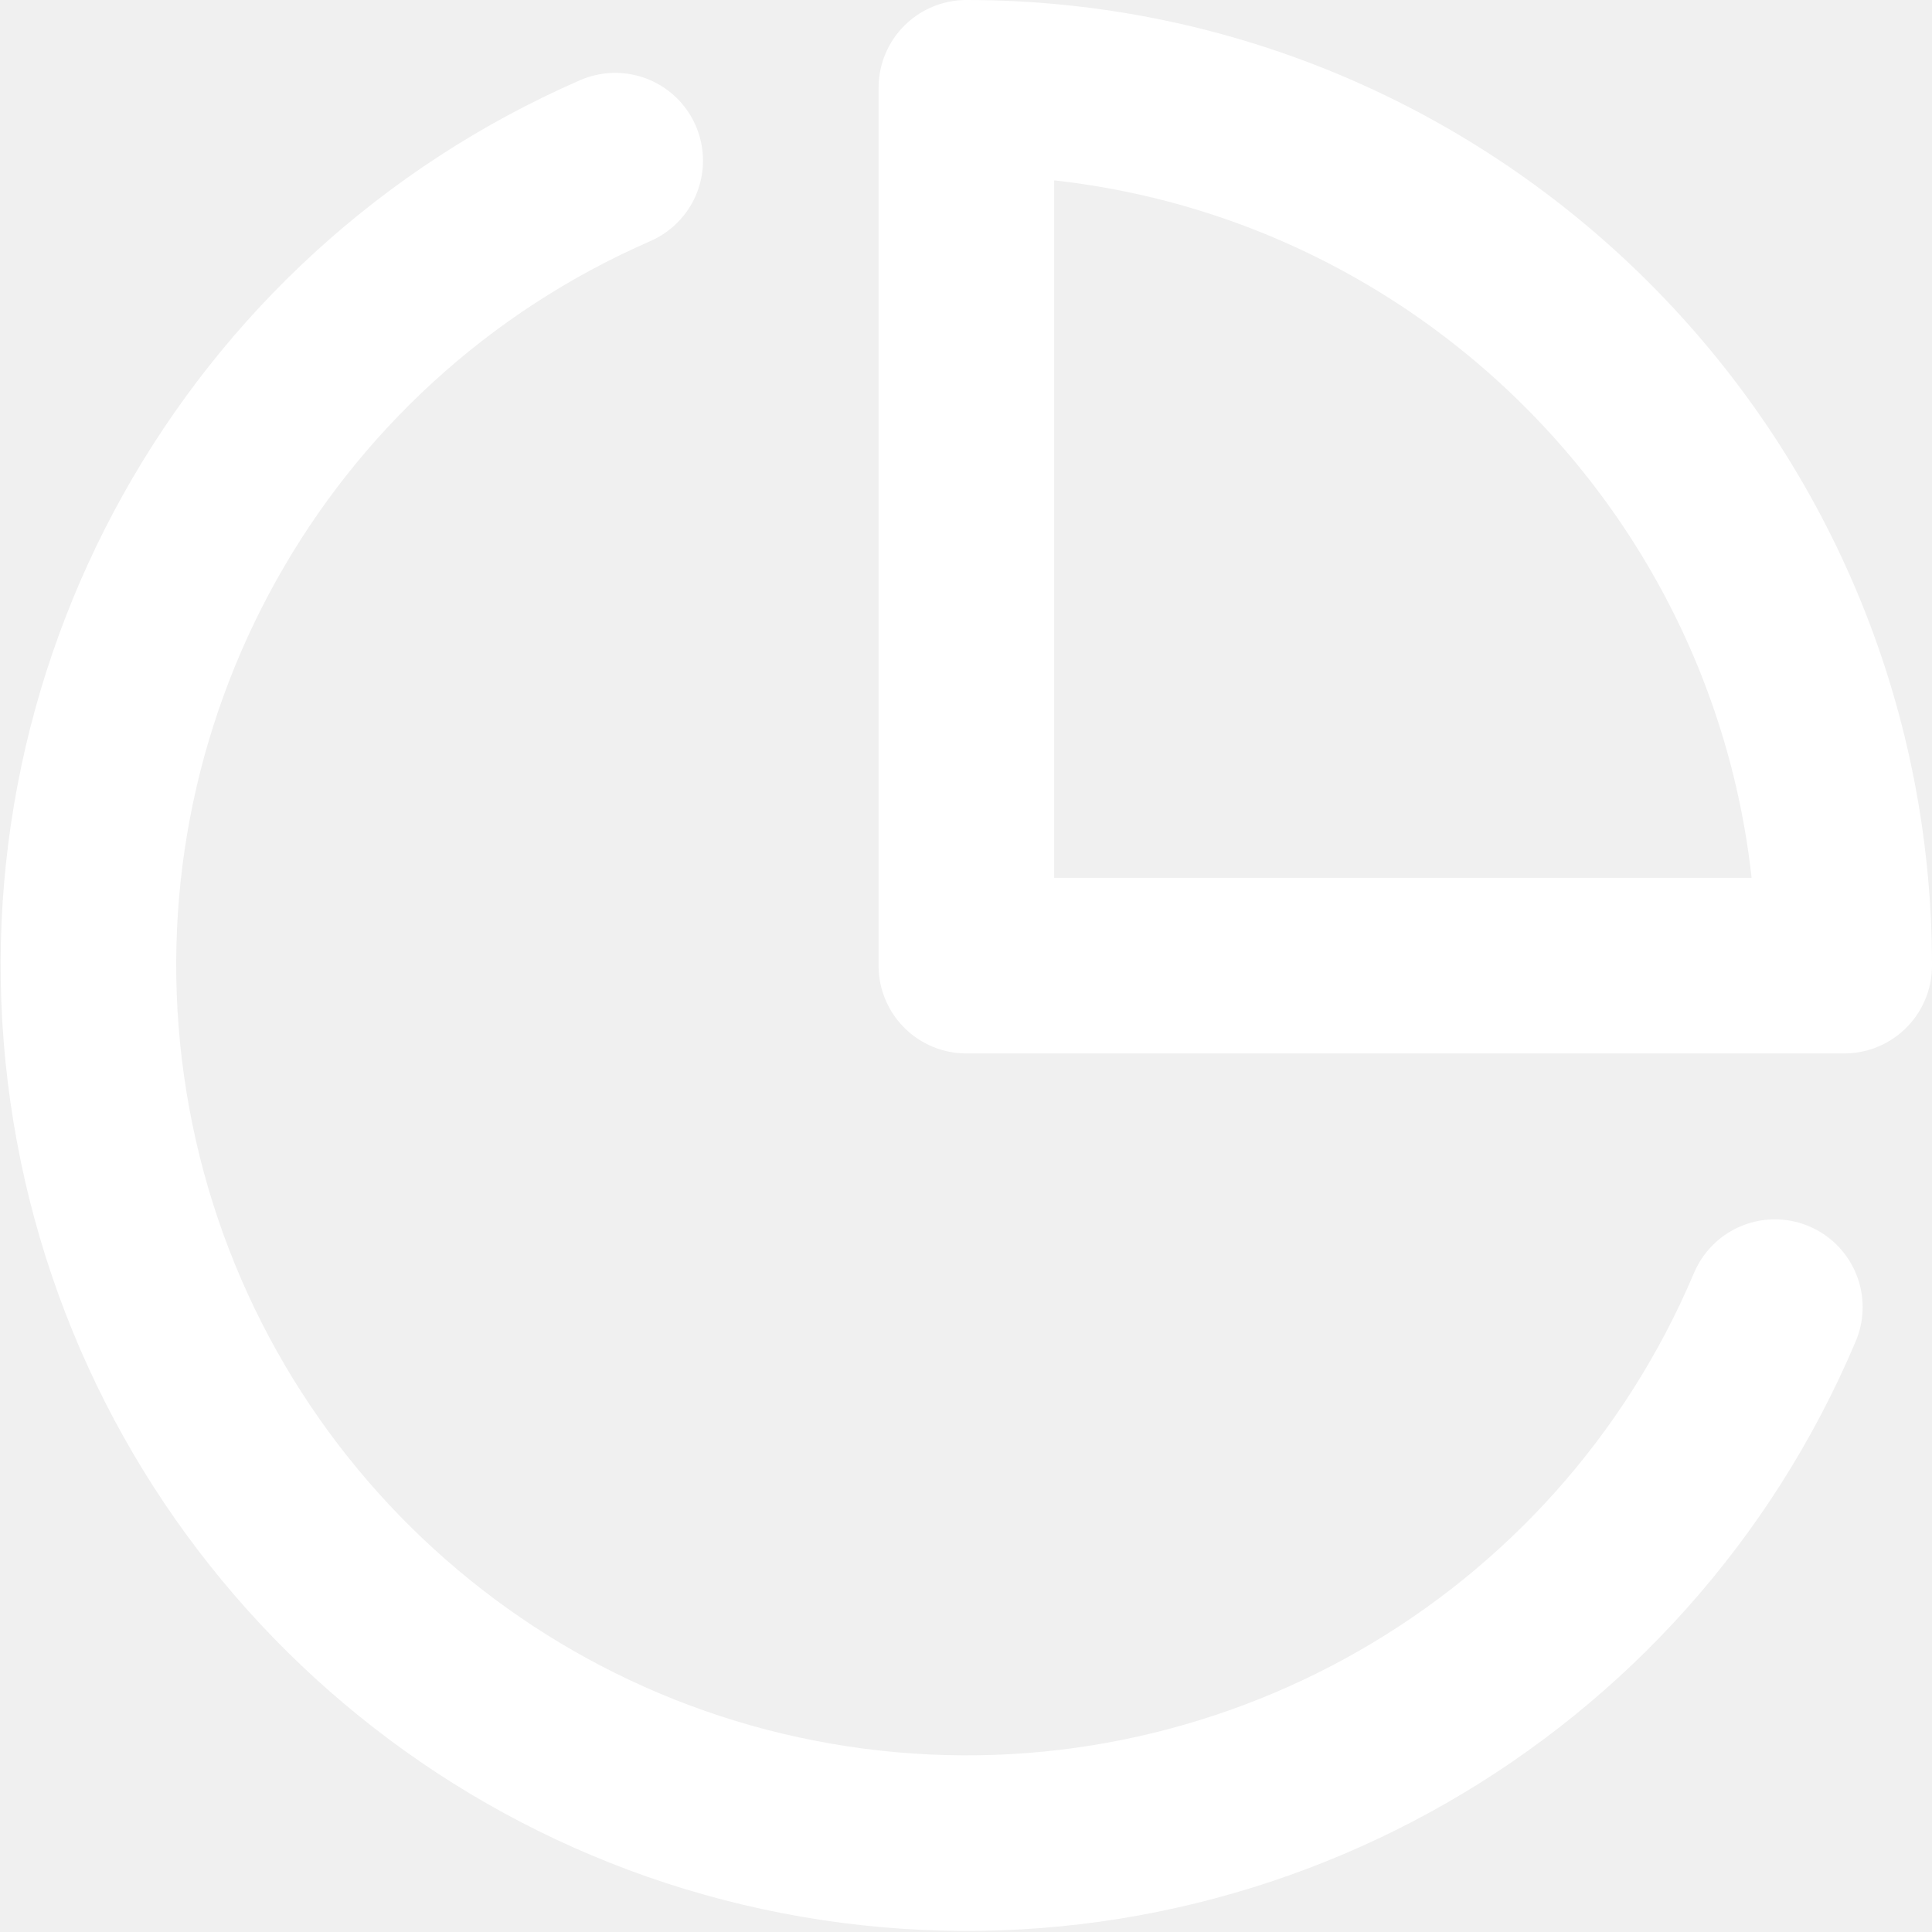
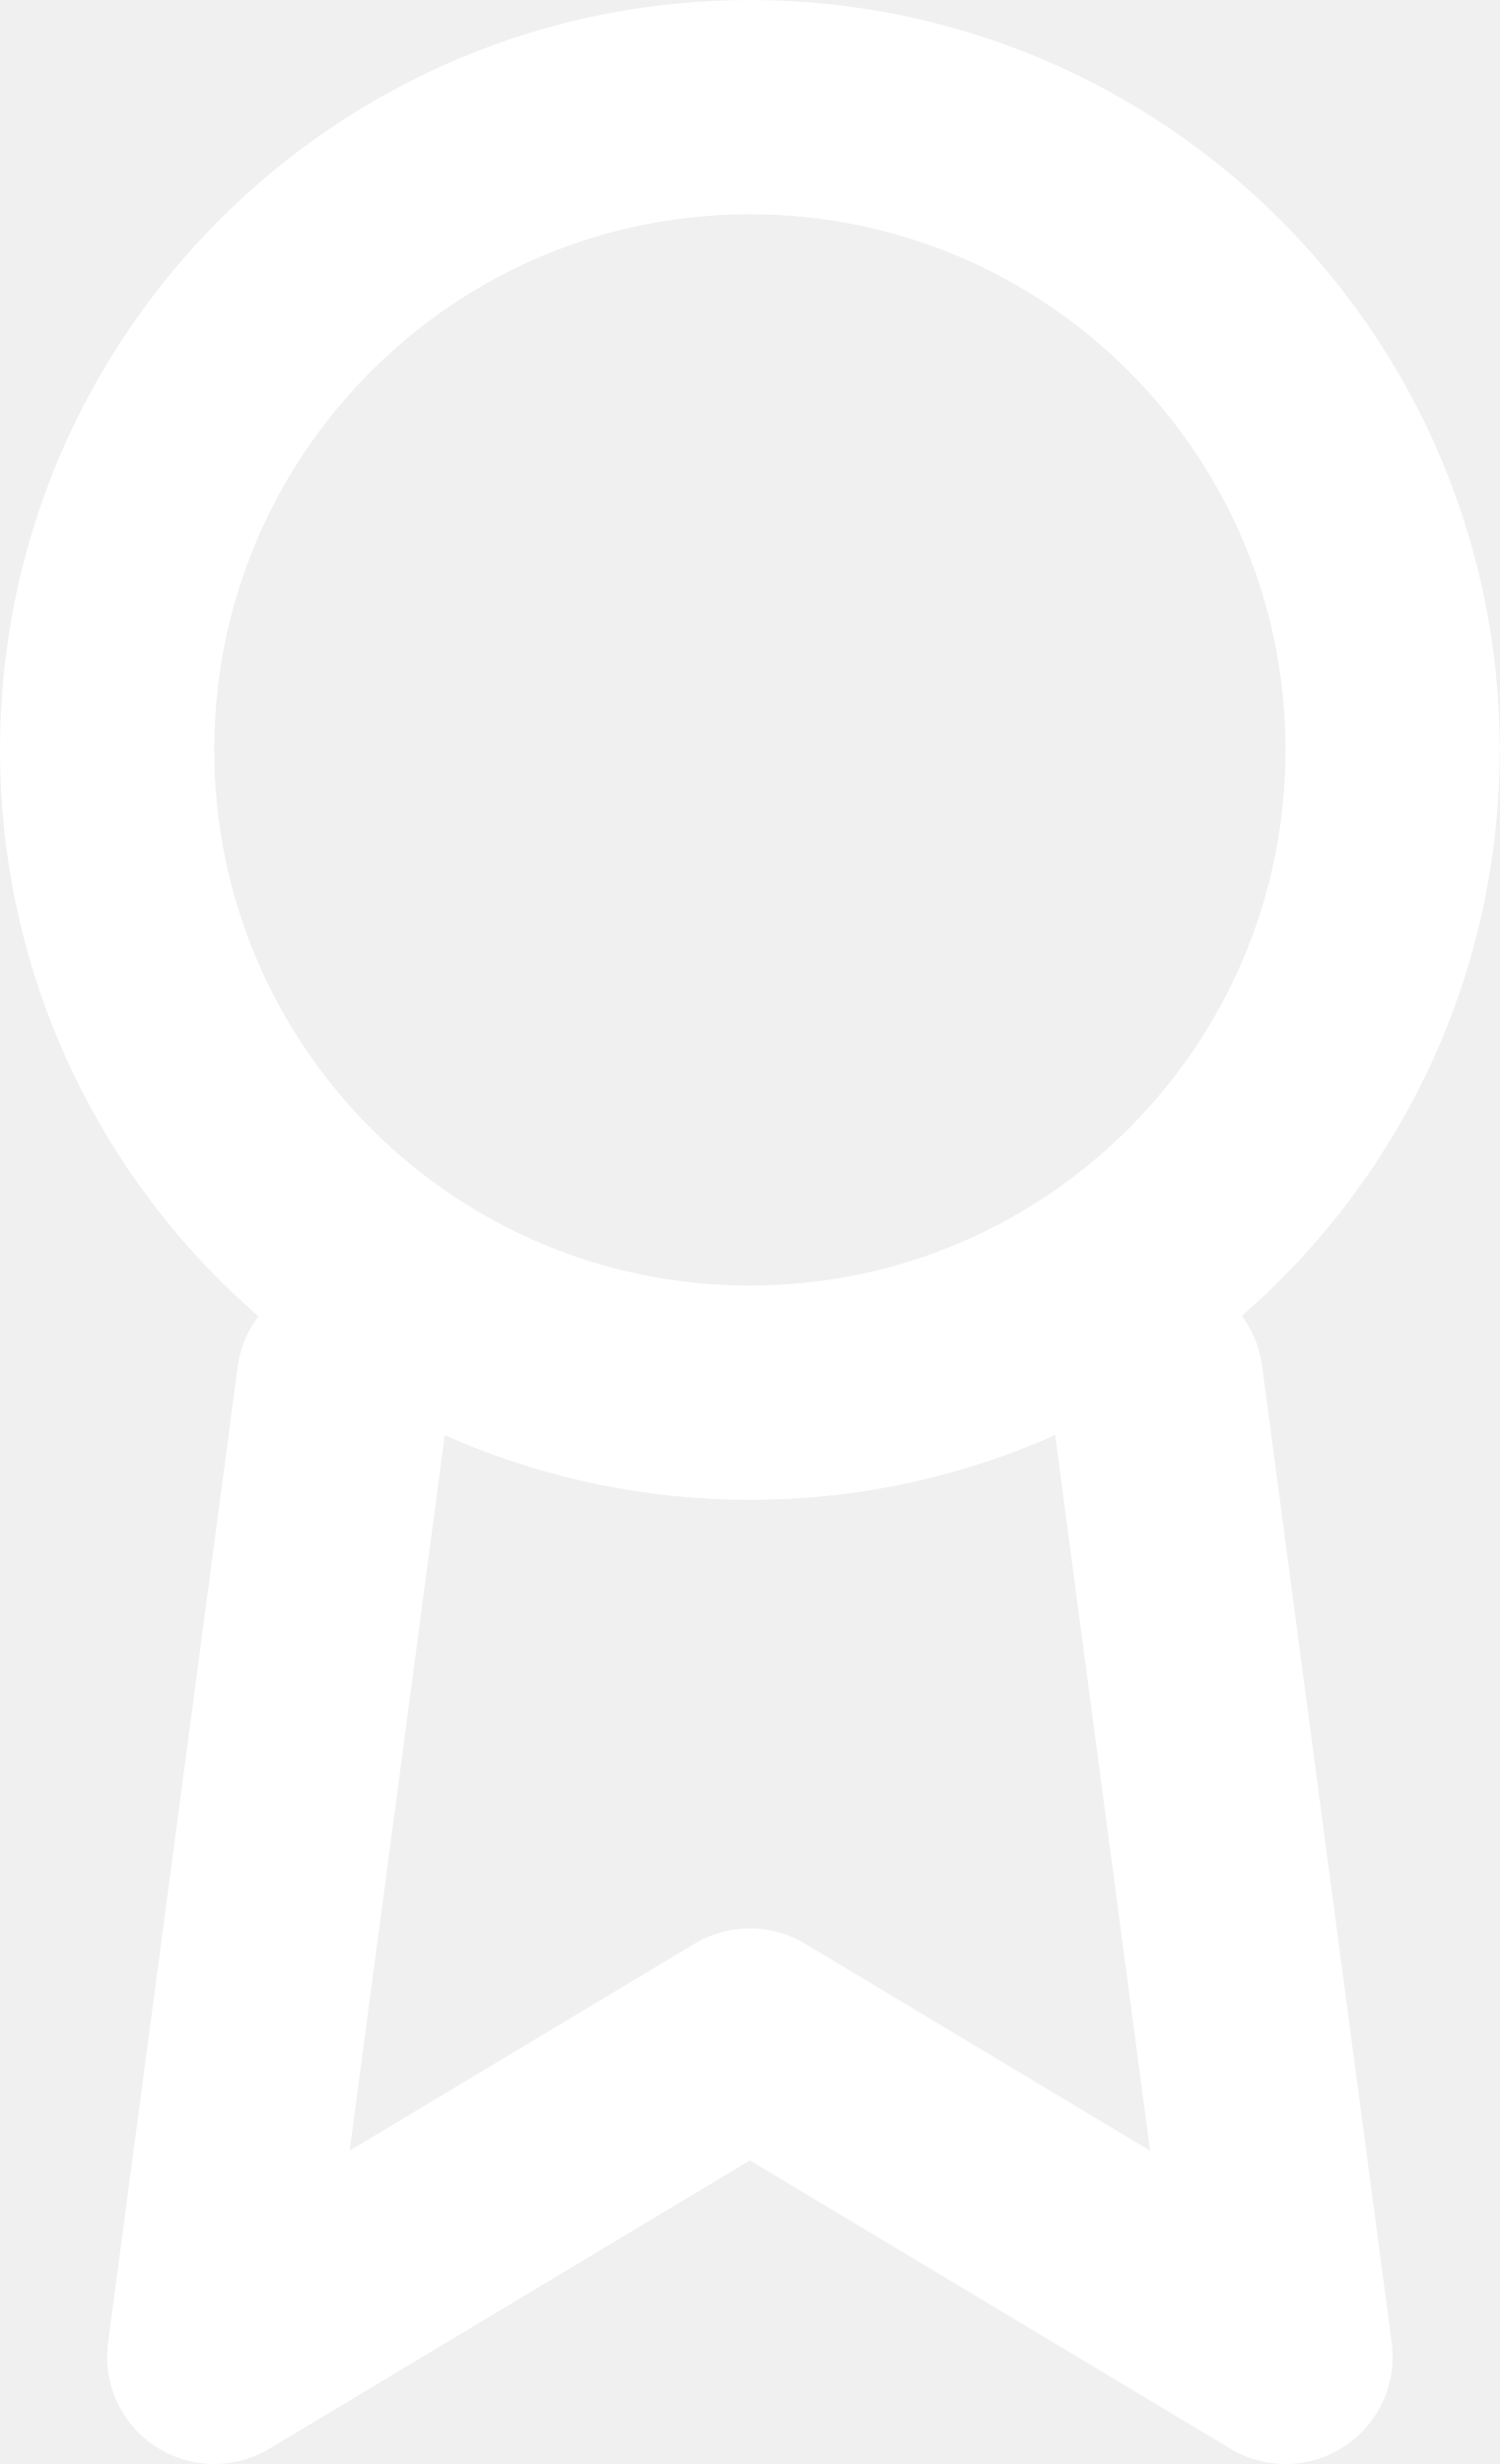
- <svg xmlns="http://www.w3.org/2000/svg" width="22.008" height="22.002" viewBox="0 0 22.008 22.002">
-   <g id="pie-chart" transform="translate(-0.992 -1)">
-     <path id="Tracé_53" data-name="Tracé 53" d="M21.21,15.89A10,10,0,1,1,8,2.83" fill="none" stroke="#fff" stroke-linecap="round" stroke-linejoin="round" stroke-width="2" />
-     <path id="Tracé_54" data-name="Tracé 54" d="M22,12A10,10,0,0,0,12,2V12Z" fill="none" stroke="#fff" stroke-linecap="round" stroke-linejoin="round" stroke-width="2" />
+ <svg xmlns="http://www.w3.org/2000/svg" width="14" height="23" viewBox="0 0 14 23">
+   <g id="award" transform="translate(-4)">
+     <circle id="Ellipse_11" data-name="Ellipse 11" cx="6" cy="6" r="6" transform="translate(5 1)" fill="none" stroke="#ffffff" stroke-linecap="round" stroke-linejoin="round" stroke-width="2" />
+     <path id="Tracé_29" data-name="Tracé 29" d="M8.21,13.89,7,23l5-3,5,3-1.21-9.12" transform="translate(-1 -1)" fill="none" stroke="#ffffff" stroke-linecap="round" stroke-linejoin="round" stroke-width="2" />
  </g>
</svg>
